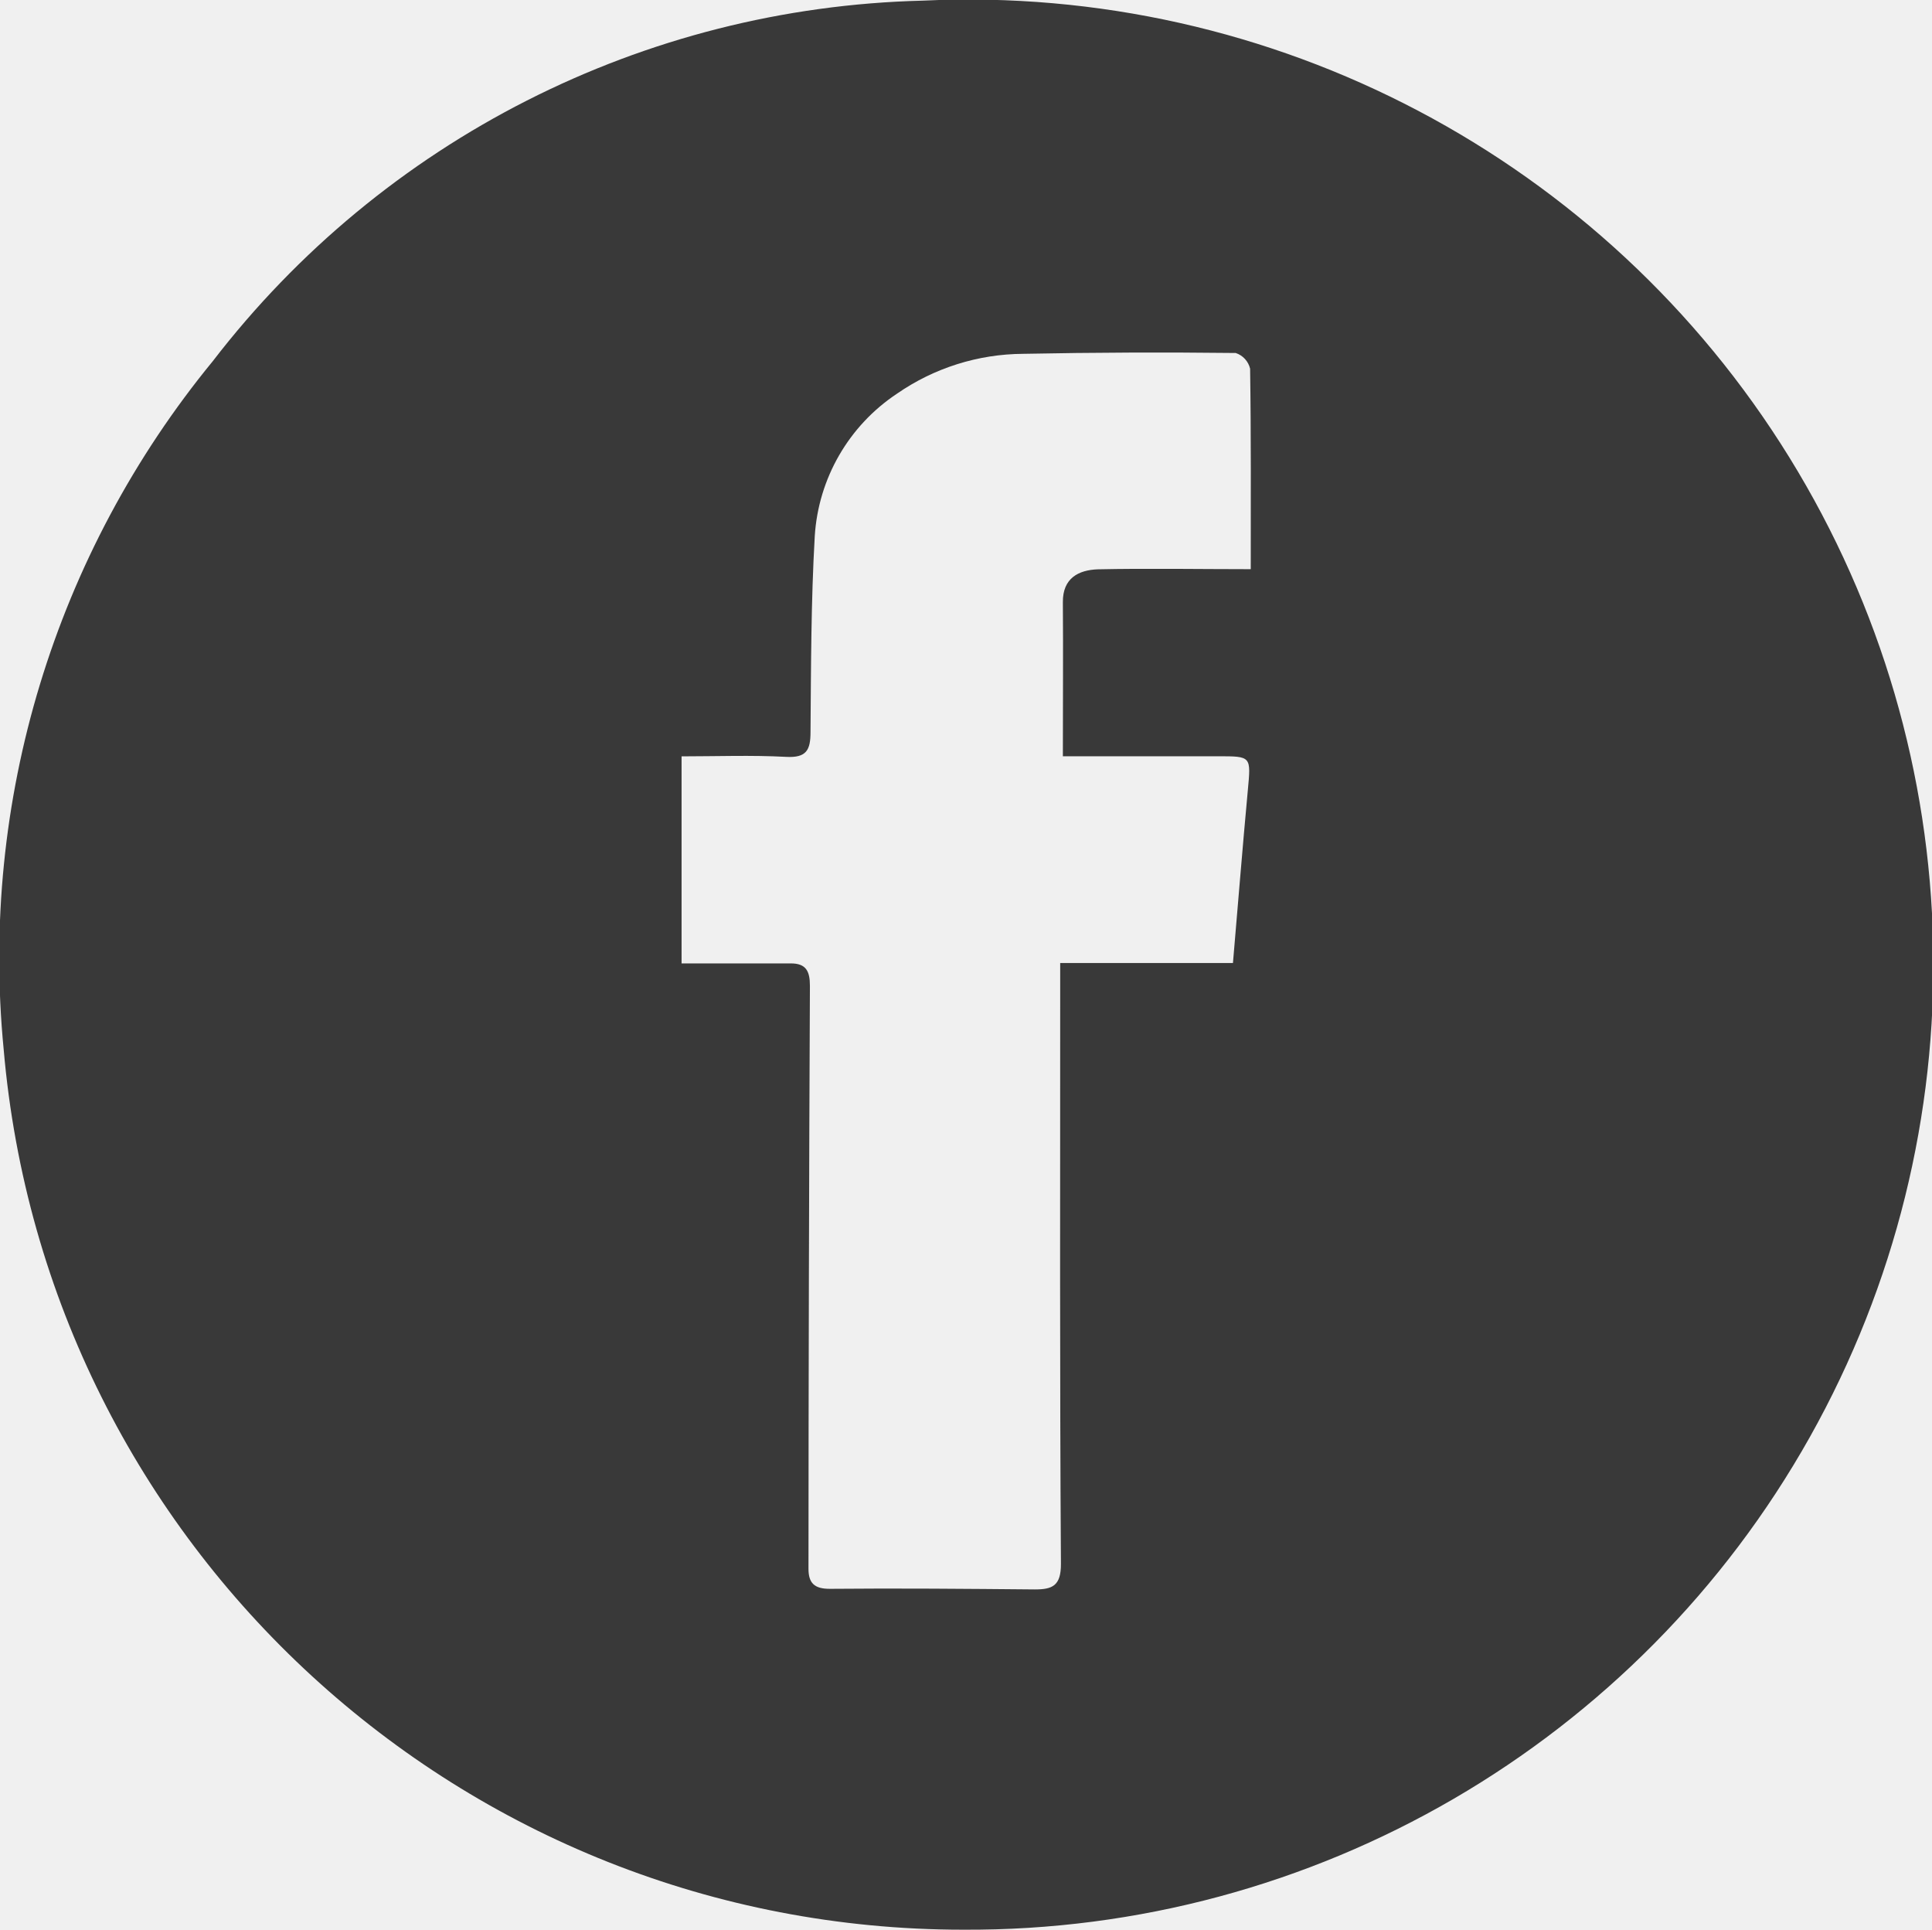
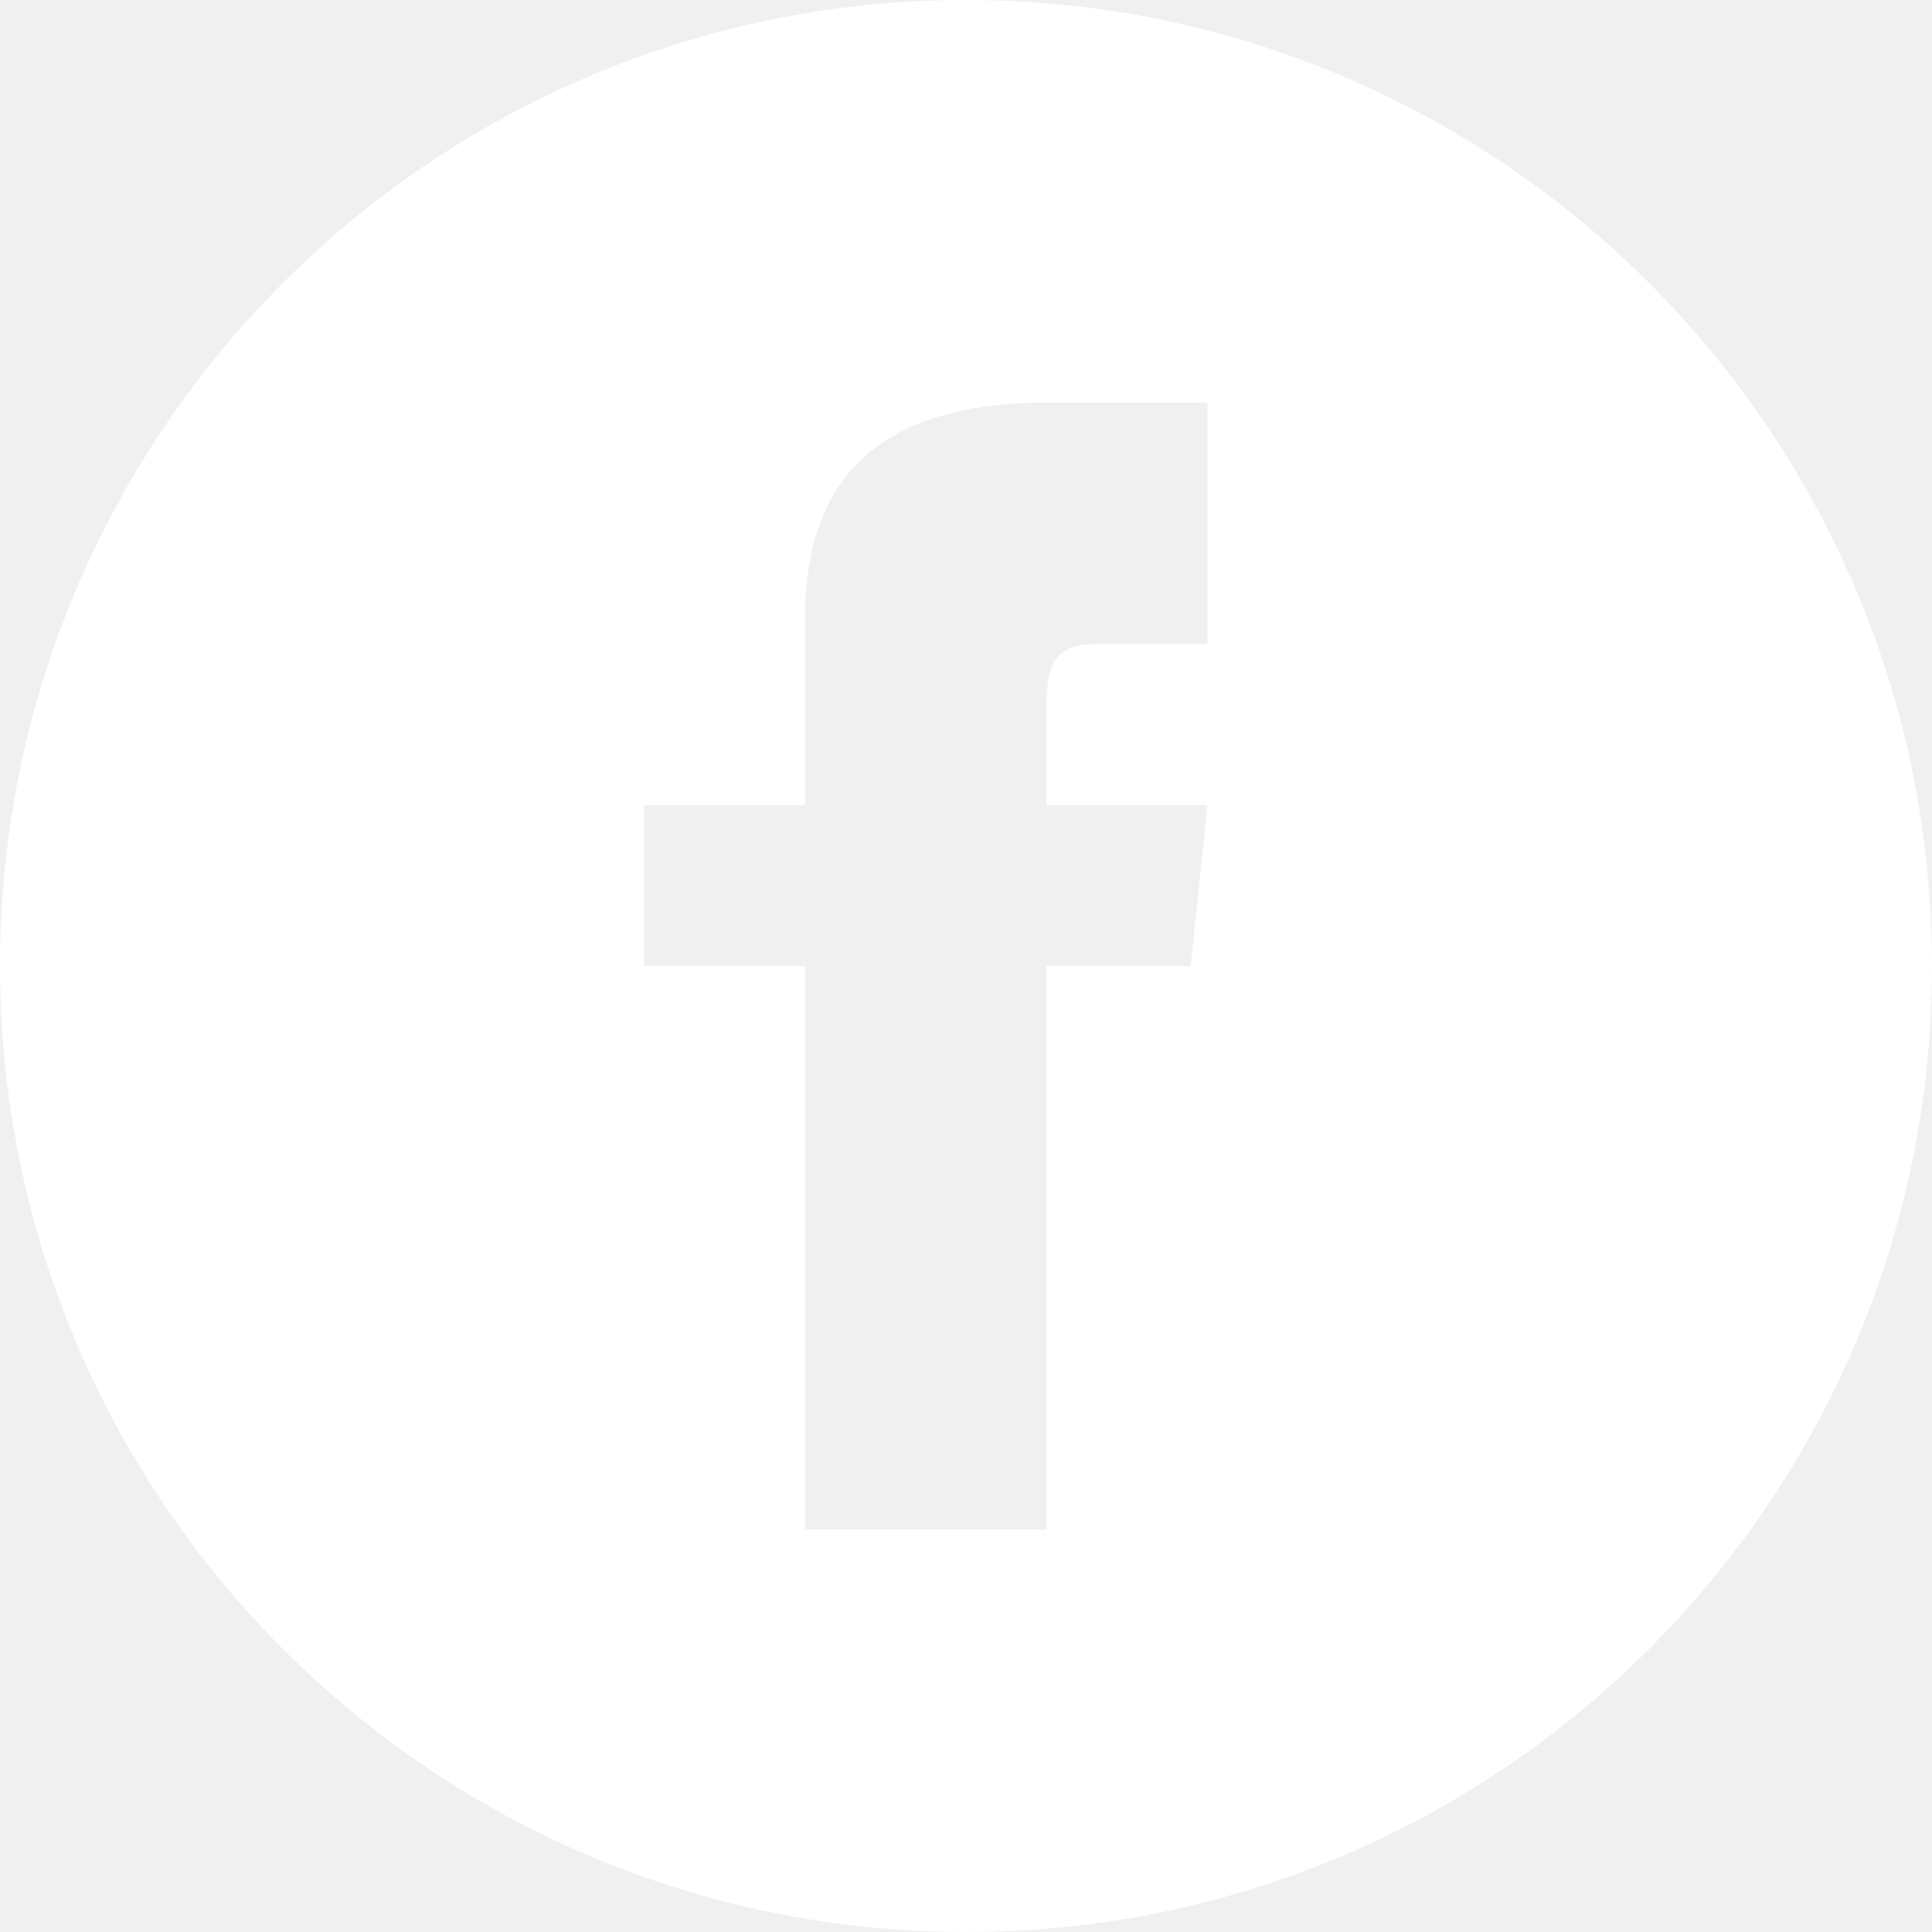
- <svg xmlns="http://www.w3.org/2000/svg" width="41.893" height="41.838">
-   <path data-name="Path 1" d="M20.879 41.836a20.884 20.884 0 0 1-20.8-19.092A20.406 20.406 0 0 1 4.615 7.829 20.039 20.039 0 0 1 20.005.014a20.923 20.923 0 1 1 .875 41.822Zm6.242-29.5c0-1.458.008-2.9-.014-4.343a.473.473 0 0 0-.312-.34 147.456 147.456 0 0 0-4.608.018 4.851 4.851 0 0 0-2.734.862 4.007 4.007 0 0 0-1.786 3.091c-.081 1.413-.081 2.831-.092 4.246 0 .39-.086.563-.527.539-.752-.04-1.508-.011-2.269-.011v4.489h2.37c.327 0 .414.165.413.488q-.029 6.319-.031 12.637c0 .306.125.437.468.434 1.48-.014 2.959 0 4.439.013.38 0 .57-.075.567-.559-.027-4.148-.016-8.3-.016-12.443v-.579h3.746c.11-1.282.208-2.511.322-3.739.069-.744.081-.743-.643-.743h-3.367c0-1.151.008-2.244 0-3.337-.006-.529.344-.7.755-.716 1.093-.023 2.191-.003 3.319-.003Z" fill="#393939" />
+ <svg xmlns="http://www.w3.org/2000/svg" width="24" height="24" viewBox="0 0 24 24">
+   <path fill="white" d="M12 0c-6.627 0-12 5.373-12 12s5.373 12 12 12 12-5.373 12-12-5.373-12-12-12zm3 8h-1.35c-.538 0-.65.221-.65.778v1.222h2l-.209 2h-1.791v7h-3v-7h-2v-2h2v-2.308c0-1.769.931-2.692 3.029-2.692h1.971v3z" />
</svg>
